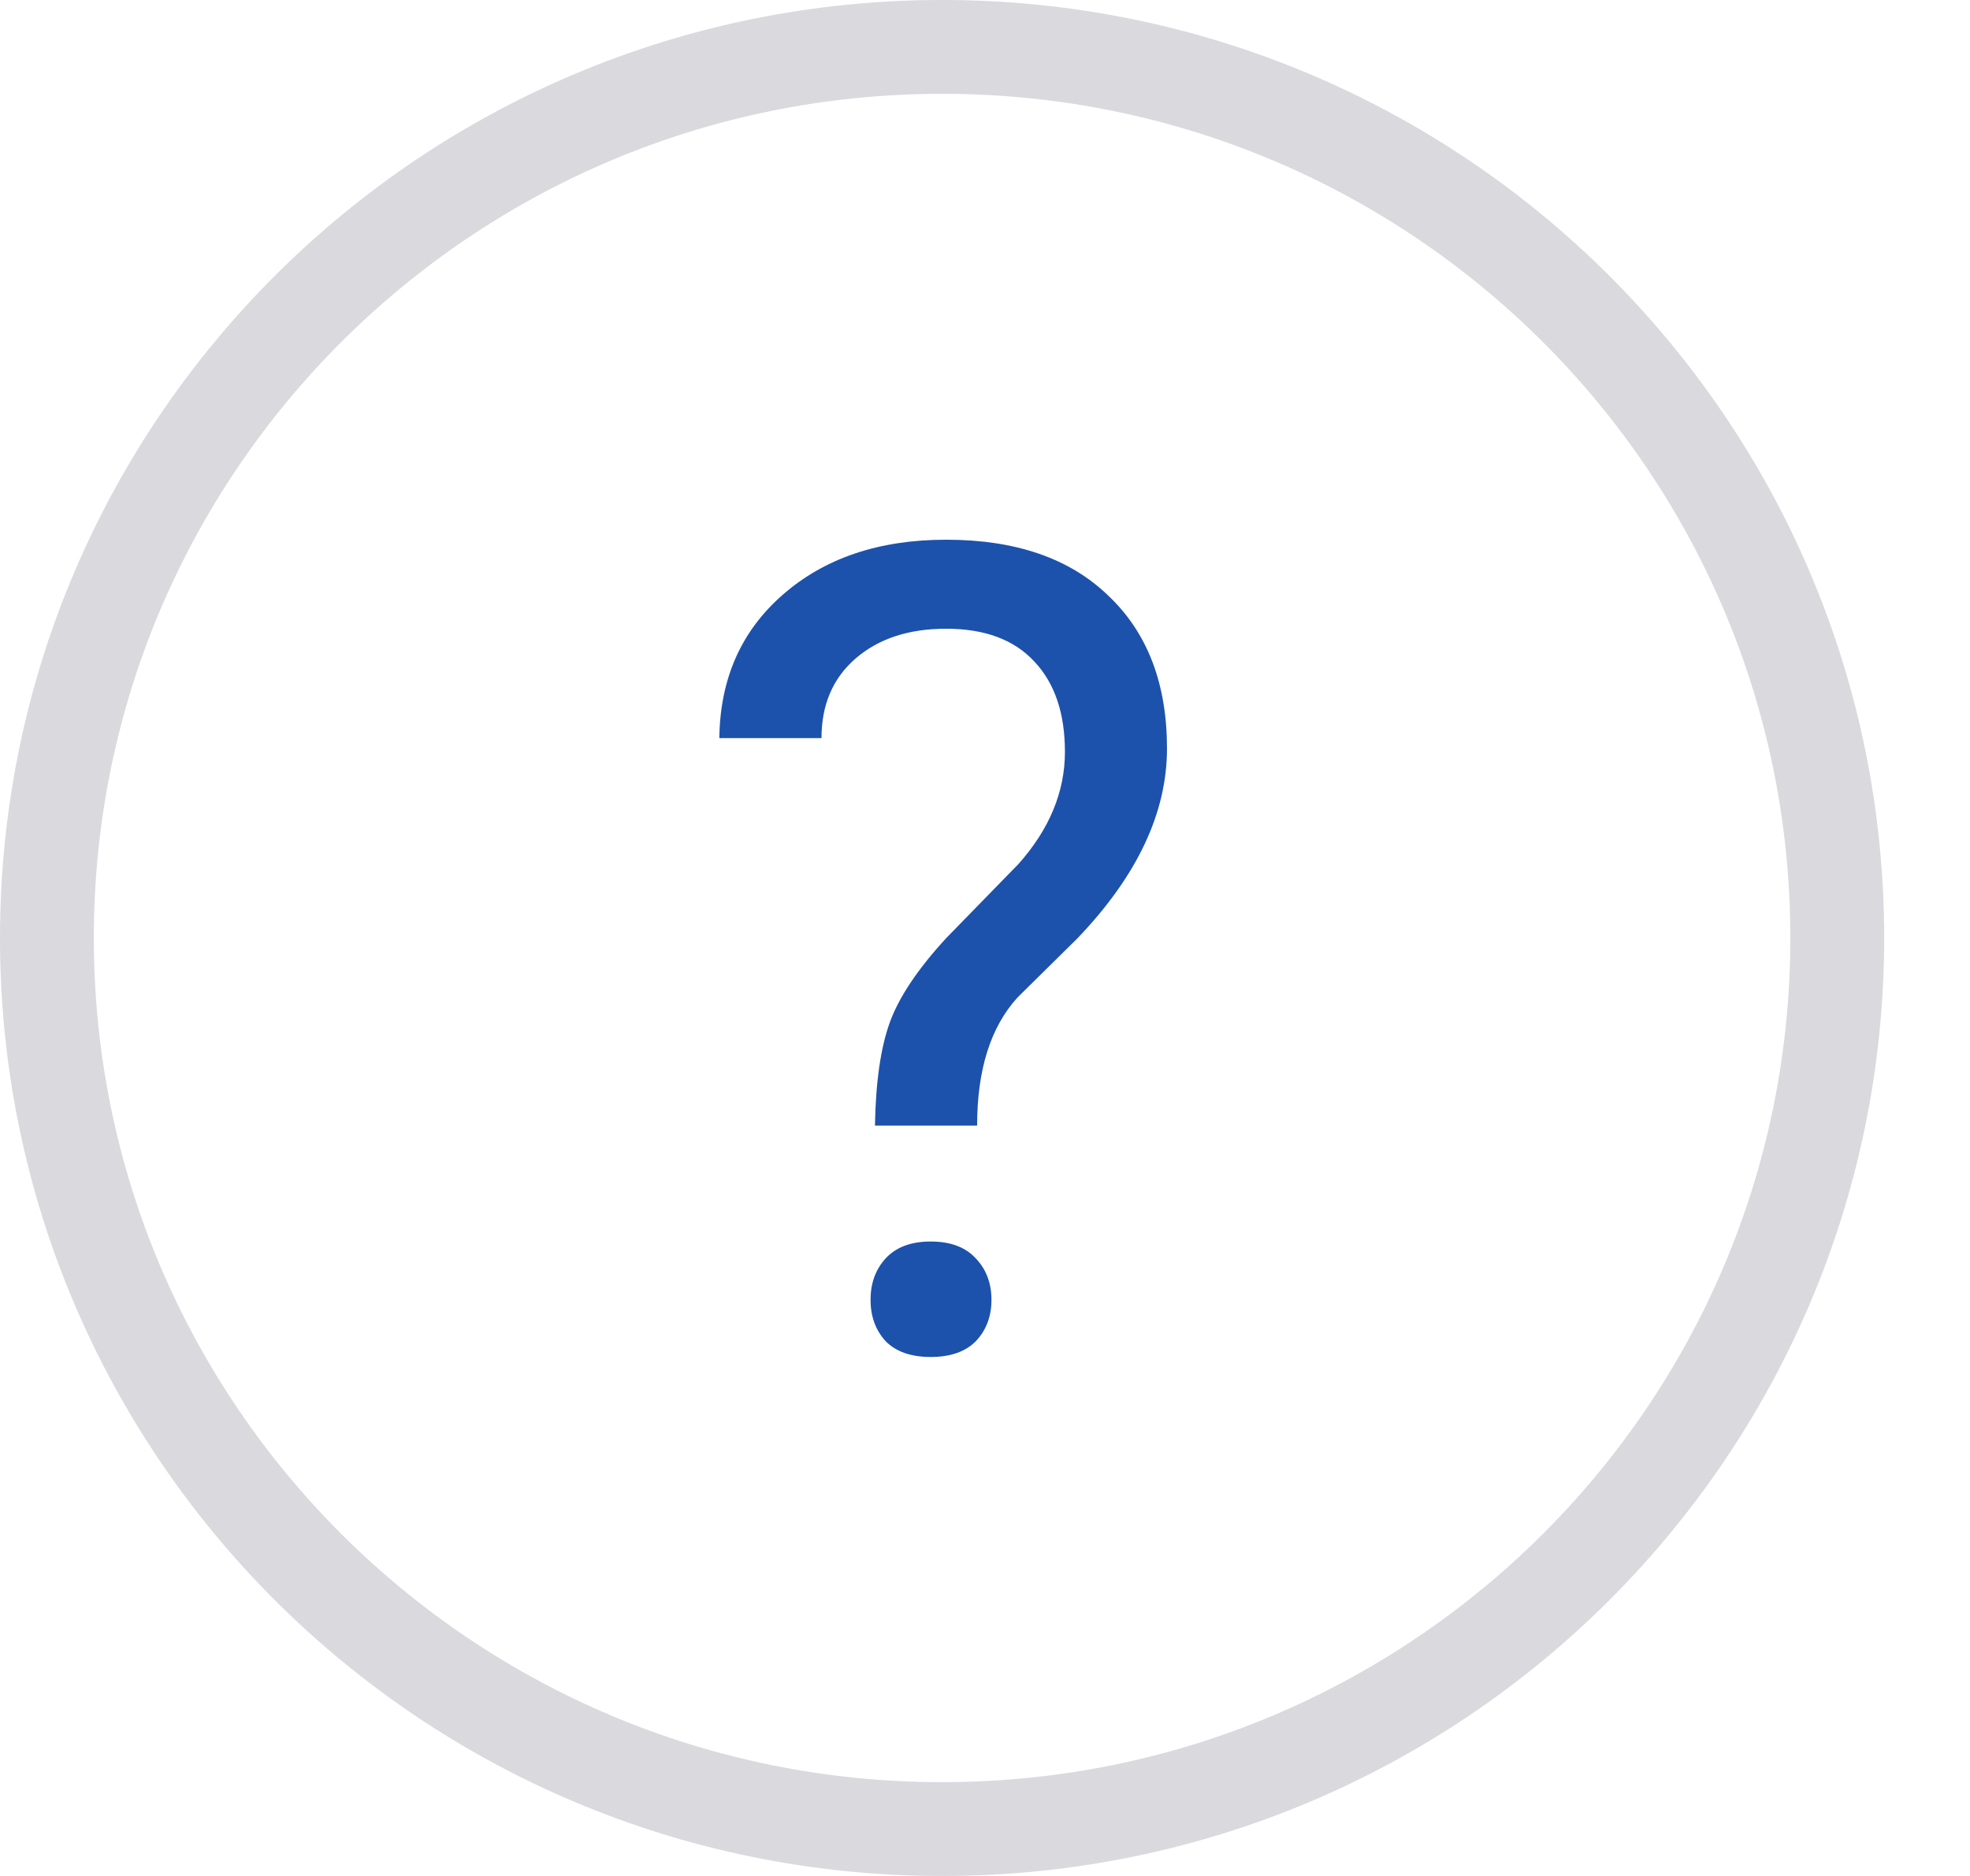
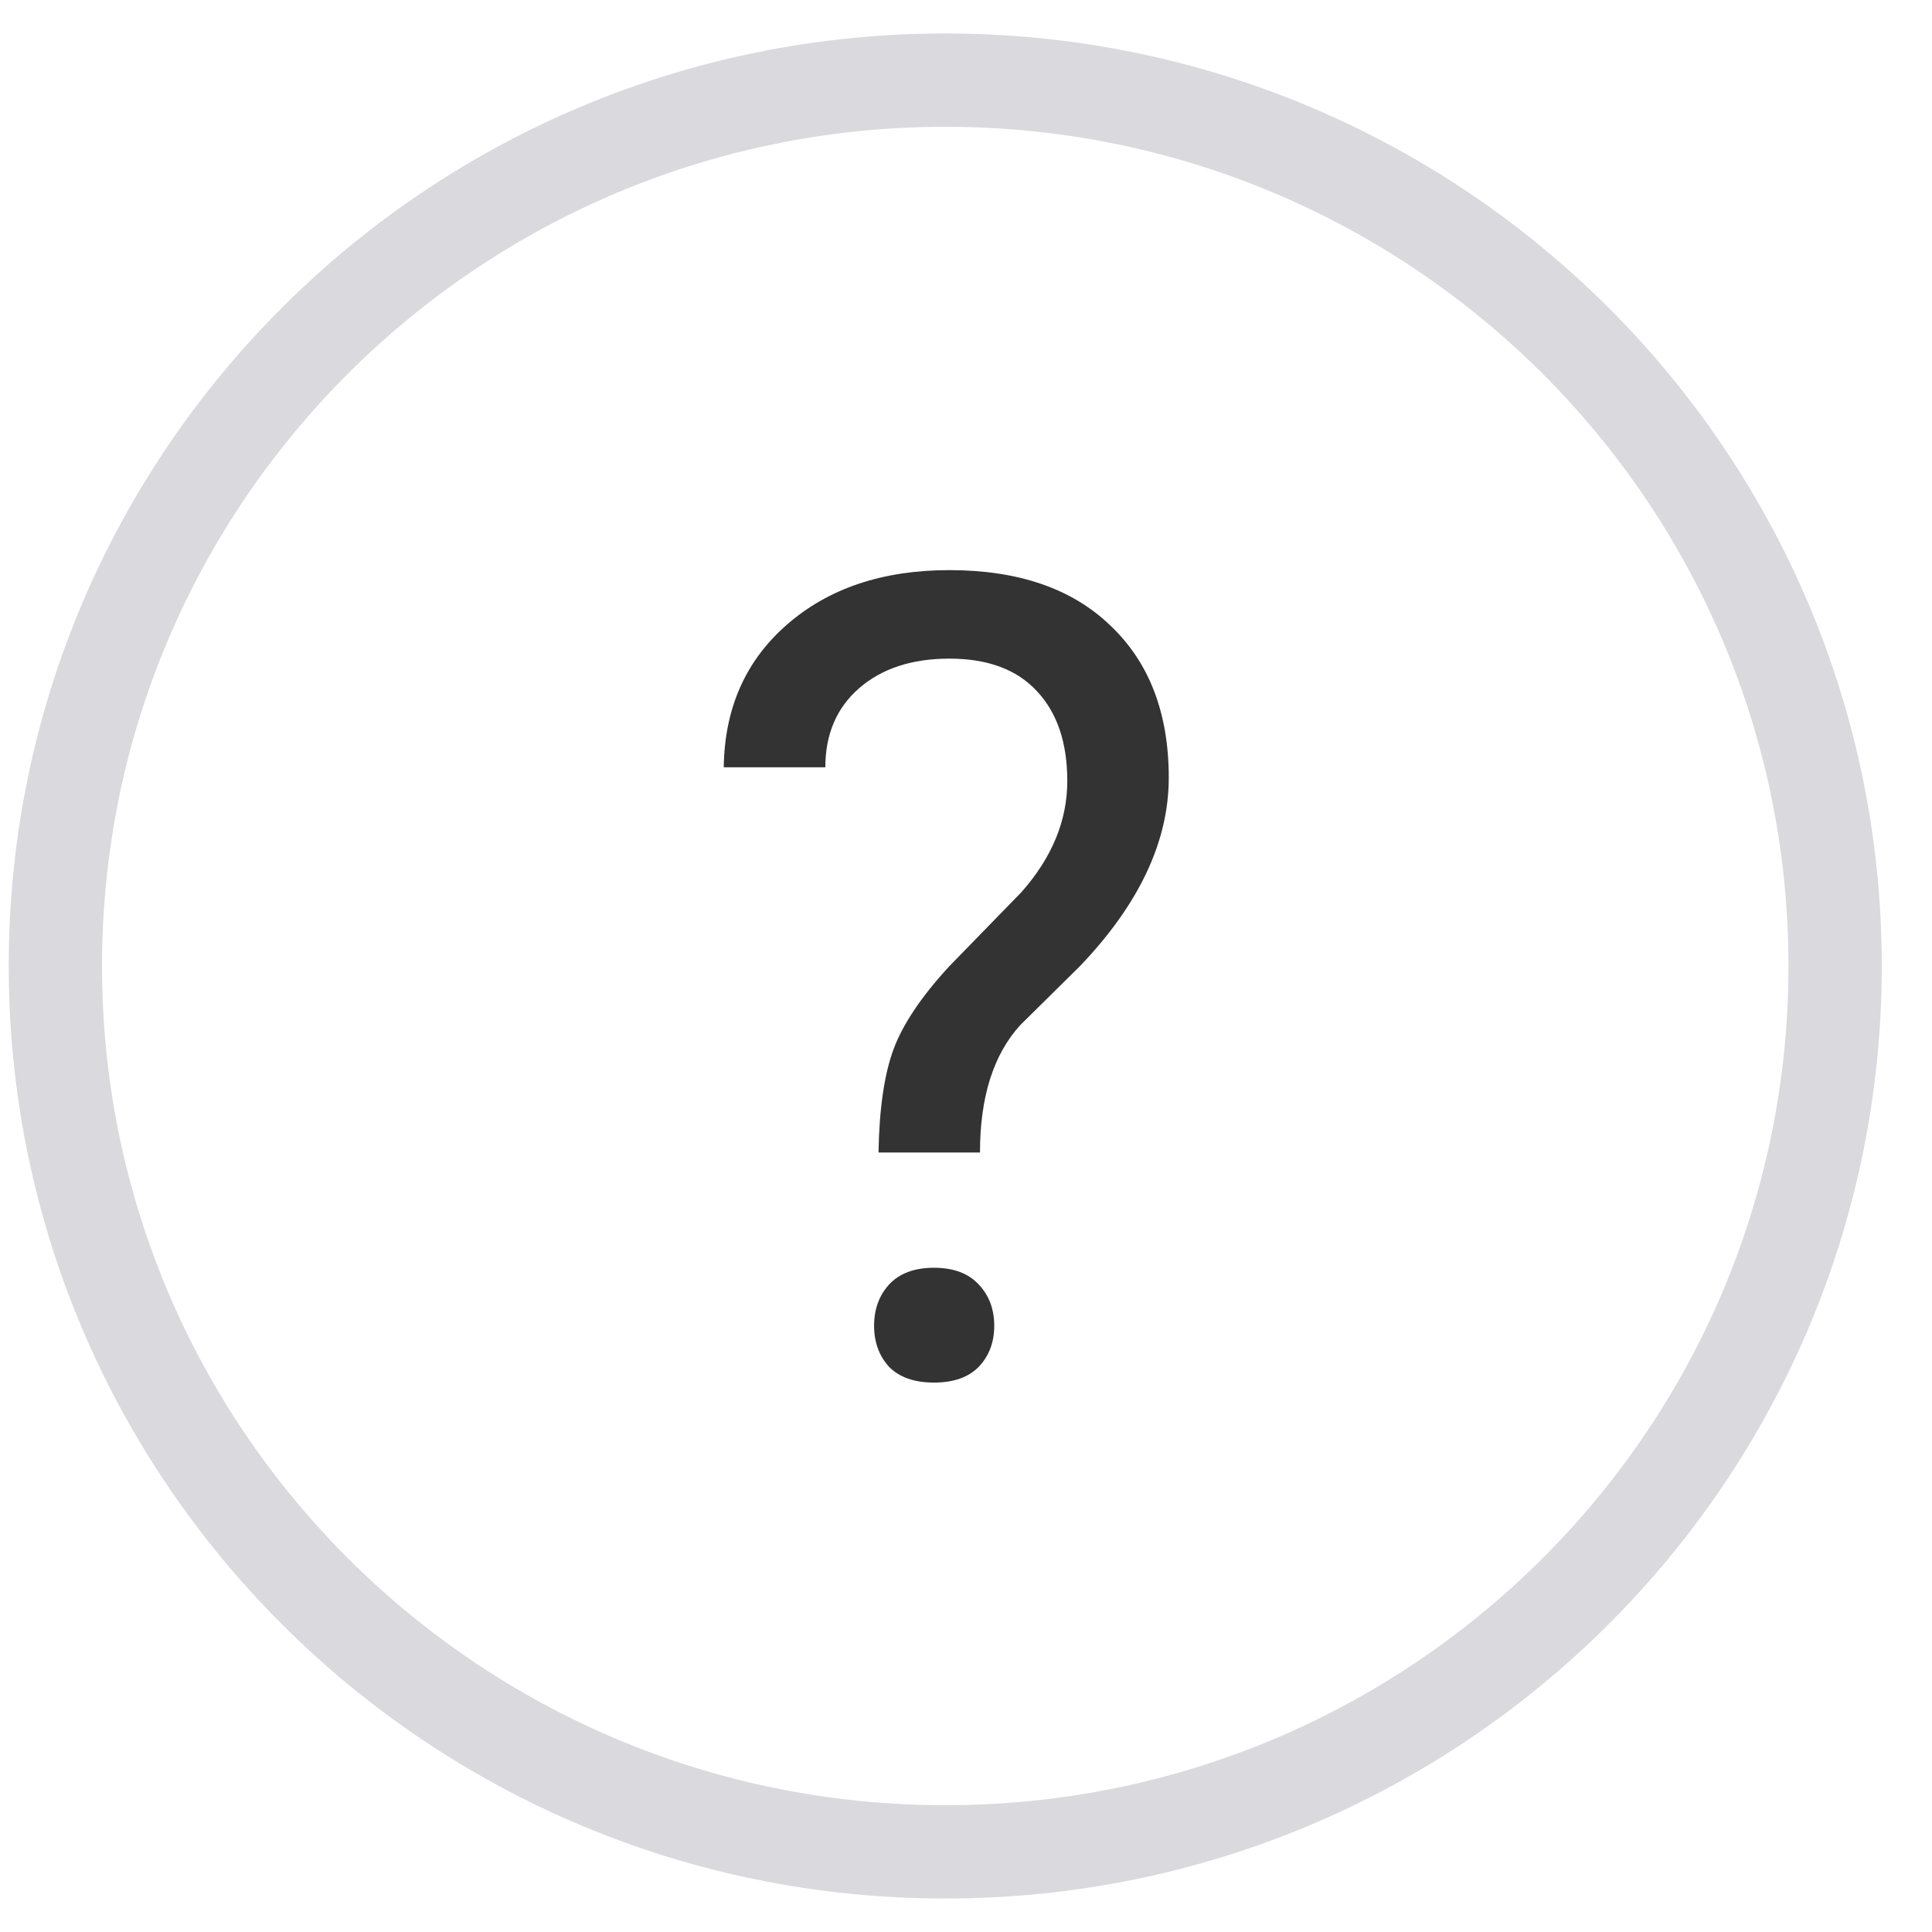
- <svg xmlns="http://www.w3.org/2000/svg" width="21" height="20" viewBox="0 0 21 20" fill="none">
-   <path d="M9.327 12C9.335 11.535 9.388 11.168 9.486 10.898C9.584 10.629 9.784 10.33 10.086 10.002L10.857 9.211C11.187 8.84 11.352 8.441 11.352 8.016C11.352 7.605 11.244 7.285 11.028 7.055C10.812 6.82 10.498 6.703 10.086 6.703C9.686 6.703 9.365 6.809 9.121 7.02C8.878 7.23 8.757 7.514 8.757 7.869H7.668C7.676 7.236 7.901 6.727 8.345 6.34C8.792 5.949 9.372 5.754 10.086 5.754C10.828 5.754 11.405 5.953 11.816 6.352C12.232 6.746 12.44 7.289 12.44 7.98C12.44 8.664 12.123 9.338 11.487 10.002L10.846 10.635C10.559 10.951 10.416 11.406 10.416 12H9.327ZM9.28 13.857C9.28 13.682 9.333 13.535 9.439 13.418C9.549 13.297 9.71 13.236 9.922 13.236C10.133 13.236 10.294 13.297 10.404 13.418C10.514 13.535 10.569 13.682 10.569 13.857C10.569 14.033 10.514 14.18 10.404 14.297C10.294 14.41 10.133 14.467 9.922 14.467C9.71 14.467 9.549 14.41 9.439 14.297C9.333 14.18 9.28 14.033 9.28 13.857Z" fill="#1C52AC" />
-   <path d="M19.585 10C19.585 15.245 15.315 19.5 10.043 19.5C4.77 19.5 0.5 15.245 0.5 10C0.5 4.755 4.77 0.5 10.043 0.5C15.315 0.5 19.585 4.755 19.585 10Z" stroke="#D9D9DE" />
+ <svg xmlns="http://www.w3.org/2000/svg" width="21" height="21" viewBox="0 0 21 21" fill="none">
+   <path d="M9.549 12.527C9.557 12.056 9.611 11.684 9.71 11.411C9.81 11.138 10.012 10.835 10.319 10.502L11.1 9.7C11.434 9.324 11.601 8.92 11.601 8.489C11.601 8.073 11.491 7.749 11.273 7.515C11.054 7.277 10.736 7.159 10.319 7.159C9.913 7.159 9.587 7.266 9.34 7.479C9.094 7.693 8.971 7.98 8.971 8.34H7.867C7.875 7.699 8.104 7.182 8.553 6.79C9.006 6.394 9.595 6.197 10.319 6.197C11.07 6.197 11.655 6.398 12.072 6.802C12.493 7.202 12.704 7.753 12.704 8.453C12.704 9.146 12.382 9.829 11.738 10.502L11.088 11.144C10.798 11.464 10.652 11.925 10.652 12.527H9.549ZM9.501 14.41C9.501 14.232 9.555 14.083 9.662 13.964C9.774 13.842 9.937 13.78 10.152 13.78C10.366 13.78 10.529 13.842 10.64 13.964C10.752 14.083 10.807 14.232 10.807 14.41C10.807 14.588 10.752 14.737 10.64 14.855C10.529 14.97 10.366 15.028 10.152 15.028C9.937 15.028 9.774 14.97 9.662 14.855C9.555 14.737 9.501 14.588 9.501 14.41Z" fill="#333333" />
+   <path d="M19.947 10.5C19.947 15.816 15.618 20.129 10.275 20.129C4.931 20.129 0.602 15.816 0.602 10.5C0.602 5.184 4.931 0.871 10.275 0.871C15.618 0.871 19.947 5.184 19.947 10.5Z" stroke="#D9D9DE" stroke-width="1.014" />
</svg>
